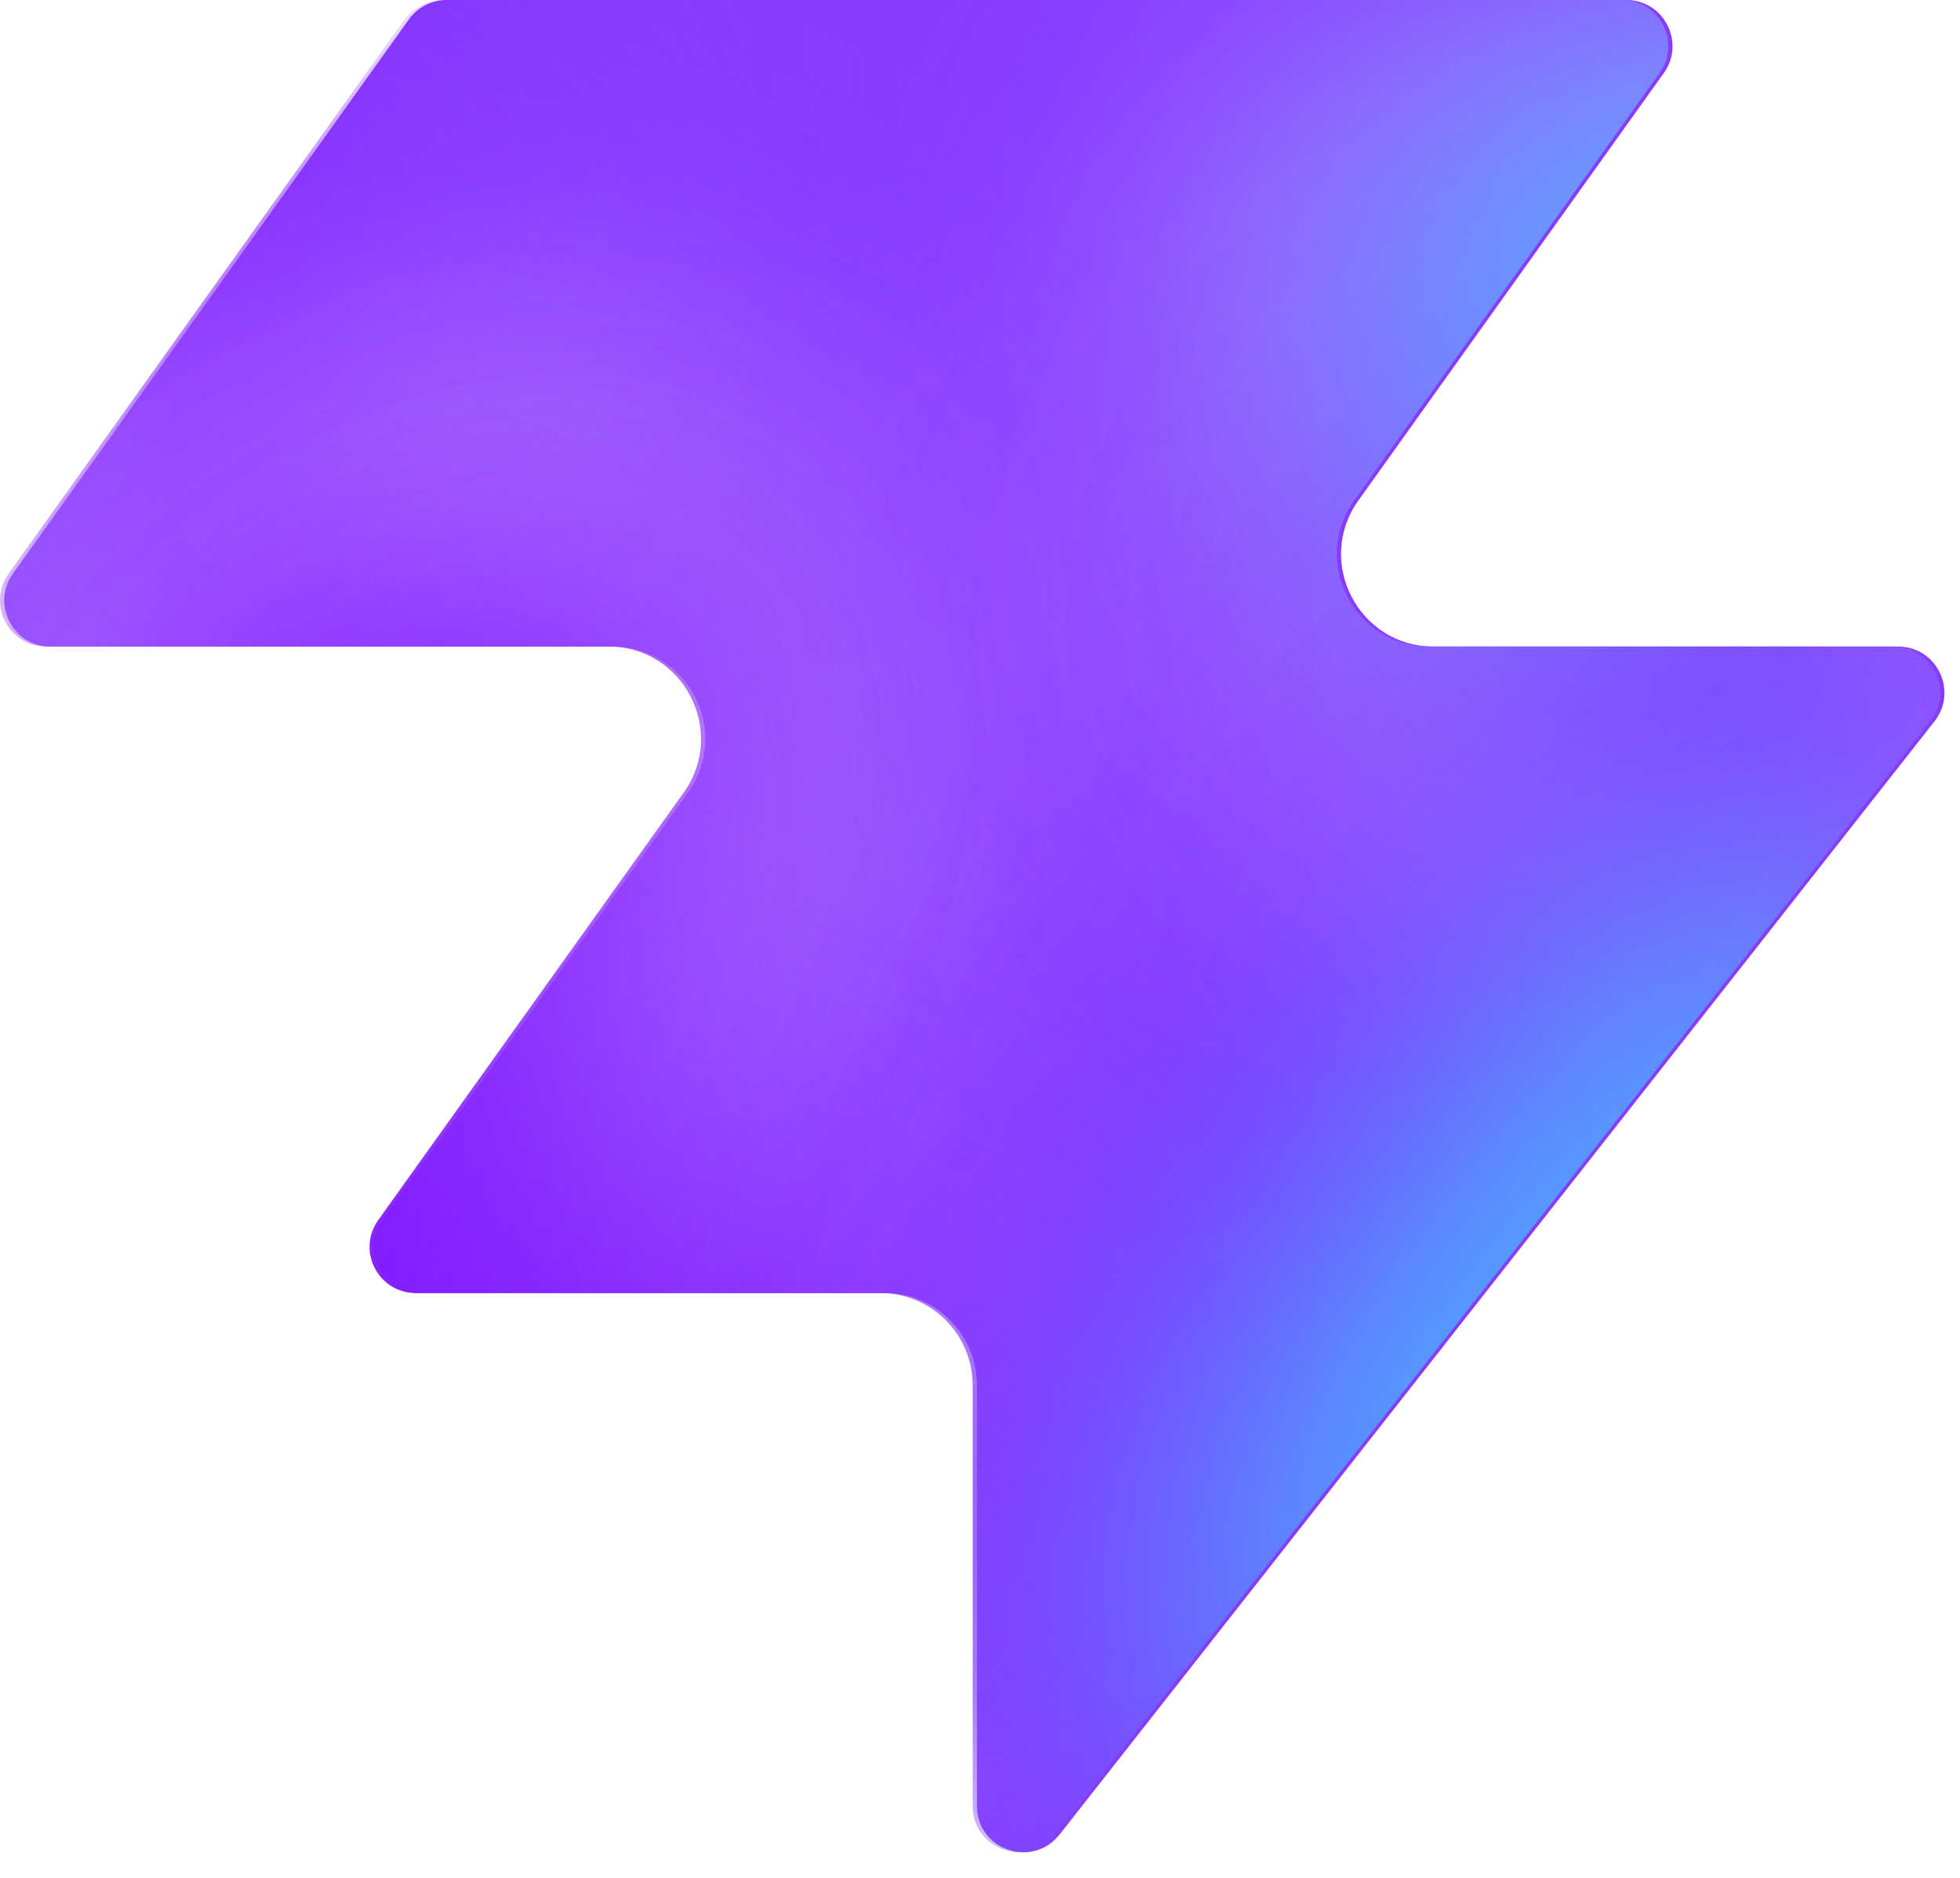
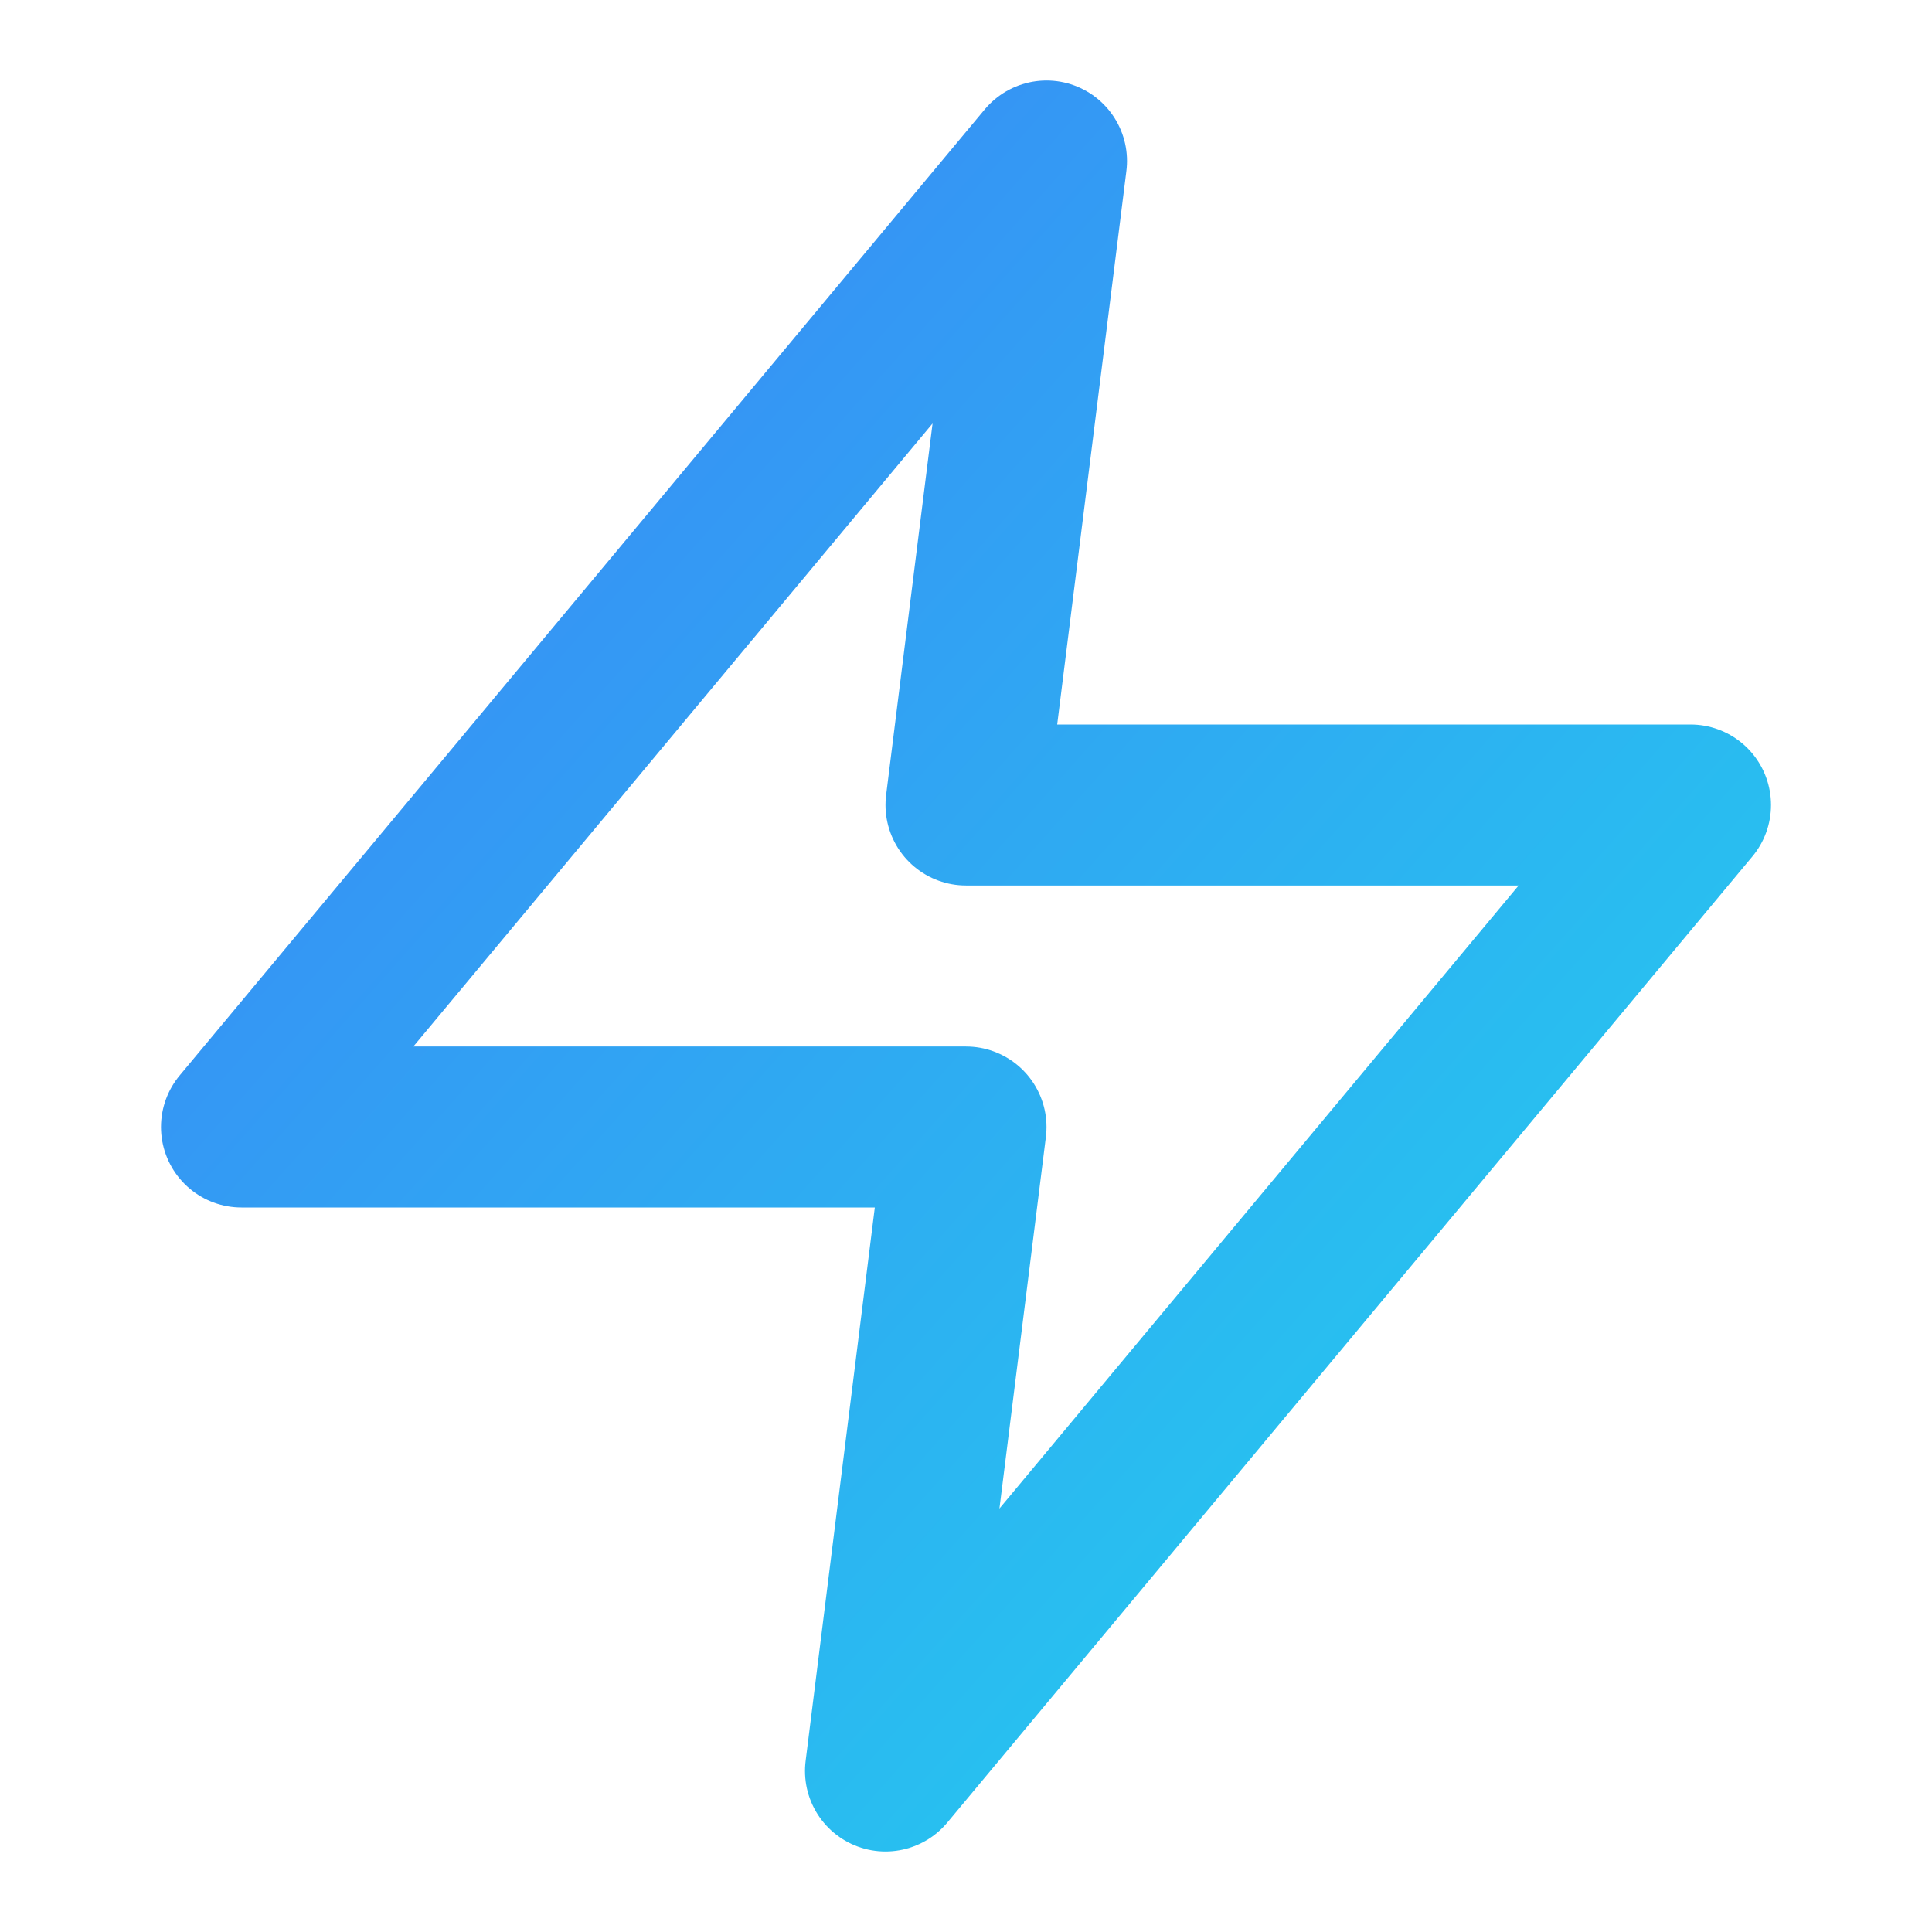
- <svg xmlns="http://www.w3.org/2000/svg" width="48" height="46" fill="none" viewBox="0 0 48 46">
-   <path fill="#863bff" d="M25.946 44.938c-.664.845-2.021.375-2.021-.698V33.937a2.26 2.26 0 0 0-2.262-2.262H10.287c-.92 0-1.456-1.04-.92-1.788l7.48-10.471c1.07-1.497 0-3.578-1.842-3.578H1.237c-.92 0-1.456-1.04-.92-1.788L10.013.474c.214-.297.556-.474.92-.474h28.894c.92 0 1.456 1.04.92 1.788l-7.48 10.471c-1.07 1.498 0 3.579 1.842 3.579h11.377c.943 0 1.473 1.088.89 1.83L25.947 44.94z" style="fill:#863bff;fill:color(display-p3 .525 .23 1);fill-opacity:1" />
-   <mask id="a" width="48" height="46" x="0" y="0" maskUnits="userSpaceOnUse" style="mask-type:alpha">
-     <path fill="#000" d="M25.842 44.938c-.664.844-2.021.375-2.021-.698V33.937a2.26 2.26 0 0 0-2.262-2.262H10.183c-.92 0-1.456-1.04-.92-1.788l7.48-10.471c1.07-1.498 0-3.579-1.842-3.579H1.133c-.92 0-1.456-1.04-.92-1.787L9.91.473c.214-.297.556-.474.92-.474h28.894c.92 0 1.456 1.04.92 1.788l-7.48 10.471c-1.07 1.498 0 3.578 1.842 3.578h11.377c.943 0 1.473 1.088.89 1.832L25.843 44.94z" style="fill:#000;fill-opacity:1" />
-   </mask>
-   <g mask="url(#a)">
-     <g filter="url(#b)">
-       <ellipse cx="5.508" cy="14.704" fill="#ede6ff" rx="5.508" ry="14.704" style="fill:#ede6ff;fill:color(display-p3 .927 .903 1);fill-opacity:1" transform="matrix(.00324 1 1 -.00324 -4.47 31.516)" />
-     </g>
-     <g filter="url(#c)">
-       <ellipse cx="10.399" cy="29.851" fill="#ede6ff" rx="10.399" ry="29.851" style="fill:#ede6ff;fill:color(display-p3 .927 .903 1);fill-opacity:1" transform="matrix(.00324 1 1 -.00324 -39.328 7.883)" />
-     </g>
-     <g filter="url(#d)">
-       <ellipse cx="5.508" cy="30.487" fill="#7e14ff" rx="5.508" ry="30.487" style="fill:#7e14ff;fill:color(display-p3 .492 .077 1);fill-opacity:1" transform="rotate(89.814 -25.913 -14.639)scale(1 -1)" />
-     </g>
-     <g filter="url(#e)">
-       <ellipse cx="5.508" cy="30.599" fill="#7e14ff" rx="5.508" ry="30.599" style="fill:#7e14ff;fill:color(display-p3 .492 .077 1);fill-opacity:1" transform="rotate(89.814 -32.644 -3.334)scale(1 -1)" />
-     </g>
-     <g filter="url(#f)">
-       <ellipse cx="5.508" cy="30.599" fill="#7e14ff" rx="5.508" ry="30.599" style="fill:#7e14ff;fill:color(display-p3 .492 .077 1);fill-opacity:1" transform="matrix(.00324 1 1 -.00324 -34.34 30.47)" />
-     </g>
-     <g filter="url(#g)">
-       <ellipse cx="14.072" cy="22.078" fill="#ede6ff" rx="14.072" ry="22.078" style="fill:#ede6ff;fill:color(display-p3 .927 .903 1);fill-opacity:1" transform="rotate(93.35 24.506 48.493)scale(-1 1)" />
-     </g>
-     <g filter="url(#h)">
-       <ellipse cx="3.47" cy="21.501" fill="#7e14ff" rx="3.47" ry="21.501" style="fill:#7e14ff;fill:color(display-p3 .492 .077 1);fill-opacity:1" transform="rotate(89.009 28.708 47.59)scale(-1 1)" />
-     </g>
-     <g filter="url(#i)">
-       <ellipse cx="3.47" cy="21.501" fill="#7e14ff" rx="3.47" ry="21.501" style="fill:#7e14ff;fill:color(display-p3 .492 .077 1);fill-opacity:1" transform="rotate(89.009 28.708 47.59)scale(-1 1)" />
-     </g>
-     <g filter="url(#j)">
-       <ellipse cx=".387" cy="8.972" fill="#7e14ff" rx="4.407" ry="29.108" style="fill:#7e14ff;fill:color(display-p3 .492 .077 1);fill-opacity:1" transform="rotate(39.51 .387 8.972)" />
-     </g>
-     <g filter="url(#k)">
-       <ellipse cx="47.523" cy="-6.092" fill="#7e14ff" rx="4.407" ry="29.108" style="fill:#7e14ff;fill:color(display-p3 .492 .077 1);fill-opacity:1" transform="rotate(37.892 47.523 -6.092)" />
-     </g>
-     <g filter="url(#l)">
-       <ellipse cx="41.412" cy="6.333" fill="#47bfff" rx="5.971" ry="9.665" style="fill:#47bfff;fill:color(display-p3 .28 .748 1);fill-opacity:1" transform="rotate(37.892 41.412 6.333)" />
-     </g>
-     <g filter="url(#m)">
-       <ellipse cx="-1.879" cy="38.332" fill="#7e14ff" rx="4.407" ry="29.108" style="fill:#7e14ff;fill:color(display-p3 .492 .077 1);fill-opacity:1" transform="rotate(37.892 -1.88 38.332)" />
-     </g>
-     <g filter="url(#n)">
-       <ellipse cx="-1.879" cy="38.332" fill="#7e14ff" rx="4.407" ry="29.108" style="fill:#7e14ff;fill:color(display-p3 .492 .077 1);fill-opacity:1" transform="rotate(37.892 -1.88 38.332)" />
-     </g>
-     <g filter="url(#o)">
-       <ellipse cx="35.651" cy="29.907" fill="#7e14ff" rx="4.407" ry="29.108" style="fill:#7e14ff;fill:color(display-p3 .492 .077 1);fill-opacity:1" transform="rotate(37.892 35.651 29.907)" />
-     </g>
-     <g filter="url(#p)">
-       <ellipse cx="38.418" cy="32.4" fill="#47bfff" rx="5.971" ry="15.297" style="fill:#47bfff;fill:color(display-p3 .28 .748 1);fill-opacity:1" transform="rotate(37.892 38.418 32.4)" />
-     </g>
-   </g>
+ <svg xmlns="http://www.w3.org/2000/svg" viewBox="0 0 24 24" fill="none" stroke="url(#aero-zap-grad)" stroke-width="2" stroke-linecap="round" stroke-linejoin="round">
  <defs>
-     <filter id="b" width="60.045" height="41.654" x="-19.77" y="16.149" color-interpolation-filters="sRGB" filterUnits="userSpaceOnUse">
-       <feFlood flood-opacity="0" result="BackgroundImageFix" />
-       <feBlend in="SourceGraphic" in2="BackgroundImageFix" result="shape" />
-       <feGaussianBlur result="effect1_foregroundBlur_2002_17158" stdDeviation="7.659" />
-     </filter>
-     <filter id="c" width="90.34" height="51.437" x="-54.613" y="-7.533" color-interpolation-filters="sRGB" filterUnits="userSpaceOnUse">
-       <feFlood flood-opacity="0" result="BackgroundImageFix" />
-       <feBlend in="SourceGraphic" in2="BackgroundImageFix" result="shape" />
-       <feGaussianBlur result="effect1_foregroundBlur_2002_17158" stdDeviation="7.659" />
-     </filter>
-     <filter id="d" width="79.355" height="29.4" x="-49.64" y="2.03" color-interpolation-filters="sRGB" filterUnits="userSpaceOnUse">
-       <feFlood flood-opacity="0" result="BackgroundImageFix" />
-       <feBlend in="SourceGraphic" in2="BackgroundImageFix" result="shape" />
-       <feGaussianBlur result="effect1_foregroundBlur_2002_17158" stdDeviation="4.596" />
-     </filter>
-     <filter id="e" width="79.579" height="29.4" x="-45.045" y="20.029" color-interpolation-filters="sRGB" filterUnits="userSpaceOnUse">
-       <feFlood flood-opacity="0" result="BackgroundImageFix" />
-       <feBlend in="SourceGraphic" in2="BackgroundImageFix" result="shape" />
-       <feGaussianBlur result="effect1_foregroundBlur_2002_17158" stdDeviation="4.596" />
-     </filter>
-     <filter id="f" width="79.579" height="29.4" x="-43.513" y="21.178" color-interpolation-filters="sRGB" filterUnits="userSpaceOnUse">
-       <feFlood flood-opacity="0" result="BackgroundImageFix" />
-       <feBlend in="SourceGraphic" in2="BackgroundImageFix" result="shape" />
-       <feGaussianBlur result="effect1_foregroundBlur_2002_17158" stdDeviation="4.596" />
-     </filter>
-     <filter id="g" width="74.749" height="58.852" x="15.756" y="-17.901" color-interpolation-filters="sRGB" filterUnits="userSpaceOnUse">
-       <feFlood flood-opacity="0" result="BackgroundImageFix" />
-       <feBlend in="SourceGraphic" in2="BackgroundImageFix" result="shape" />
-       <feGaussianBlur result="effect1_foregroundBlur_2002_17158" stdDeviation="7.659" />
-     </filter>
-     <filter id="h" width="61.377" height="25.362" x="23.548" y="2.284" color-interpolation-filters="sRGB" filterUnits="userSpaceOnUse">
-       <feFlood flood-opacity="0" result="BackgroundImageFix" />
-       <feBlend in="SourceGraphic" in2="BackgroundImageFix" result="shape" />
-       <feGaussianBlur result="effect1_foregroundBlur_2002_17158" stdDeviation="4.596" />
-     </filter>
-     <filter id="i" width="61.377" height="25.362" x="23.548" y="2.284" color-interpolation-filters="sRGB" filterUnits="userSpaceOnUse">
-       <feFlood flood-opacity="0" result="BackgroundImageFix" />
-       <feBlend in="SourceGraphic" in2="BackgroundImageFix" result="shape" />
-       <feGaussianBlur result="effect1_foregroundBlur_2002_17158" stdDeviation="4.596" />
-     </filter>
-     <filter id="j" width="56.045" height="63.649" x="-27.636" y="-22.853" color-interpolation-filters="sRGB" filterUnits="userSpaceOnUse">
-       <feFlood flood-opacity="0" result="BackgroundImageFix" />
-       <feBlend in="SourceGraphic" in2="BackgroundImageFix" result="shape" />
-       <feGaussianBlur result="effect1_foregroundBlur_2002_17158" stdDeviation="4.596" />
-     </filter>
-     <filter id="k" width="54.814" height="64.646" x="20.116" y="-38.415" color-interpolation-filters="sRGB" filterUnits="userSpaceOnUse">
-       <feFlood flood-opacity="0" result="BackgroundImageFix" />
-       <feBlend in="SourceGraphic" in2="BackgroundImageFix" result="shape" />
-       <feGaussianBlur result="effect1_foregroundBlur_2002_17158" stdDeviation="4.596" />
-     </filter>
-     <filter id="l" width="33.541" height="35.313" x="24.641" y="-11.323" color-interpolation-filters="sRGB" filterUnits="userSpaceOnUse">
-       <feFlood flood-opacity="0" result="BackgroundImageFix" />
-       <feBlend in="SourceGraphic" in2="BackgroundImageFix" result="shape" />
-       <feGaussianBlur result="effect1_foregroundBlur_2002_17158" stdDeviation="4.596" />
-     </filter>
-     <filter id="m" width="54.814" height="64.646" x="-29.286" y="6.009" color-interpolation-filters="sRGB" filterUnits="userSpaceOnUse">
-       <feFlood flood-opacity="0" result="BackgroundImageFix" />
-       <feBlend in="SourceGraphic" in2="BackgroundImageFix" result="shape" />
-       <feGaussianBlur result="effect1_foregroundBlur_2002_17158" stdDeviation="4.596" />
-     </filter>
-     <filter id="n" width="54.814" height="64.646" x="-29.286" y="6.009" color-interpolation-filters="sRGB" filterUnits="userSpaceOnUse">
-       <feFlood flood-opacity="0" result="BackgroundImageFix" />
-       <feBlend in="SourceGraphic" in2="BackgroundImageFix" result="shape" />
-       <feGaussianBlur result="effect1_foregroundBlur_2002_17158" stdDeviation="4.596" />
-     </filter>
-     <filter id="o" width="54.814" height="64.646" x="8.244" y="-2.416" color-interpolation-filters="sRGB" filterUnits="userSpaceOnUse">
-       <feFlood flood-opacity="0" result="BackgroundImageFix" />
-       <feBlend in="SourceGraphic" in2="BackgroundImageFix" result="shape" />
-       <feGaussianBlur result="effect1_foregroundBlur_2002_17158" stdDeviation="4.596" />
-     </filter>
-     <filter id="p" width="39.409" height="43.623" x="18.713" y="10.588" color-interpolation-filters="sRGB" filterUnits="userSpaceOnUse">
-       <feFlood flood-opacity="0" result="BackgroundImageFix" />
-       <feBlend in="SourceGraphic" in2="BackgroundImageFix" result="shape" />
-       <feGaussianBlur result="effect1_foregroundBlur_2002_17158" stdDeviation="4.596" />
-     </filter>
+     <linearGradient id="aero-zap-grad" x1="0%" y1="0%" x2="100%" y2="100%">
+       <stop offset="0%" stop-color="#3B82F6" />
+       <stop offset="100%" stop-color="#22D3EE" />
+     </linearGradient>
  </defs>
+   <path d="M13 2L3 14h9l-1 8 10-12h-9l1-8z" />
</svg>
